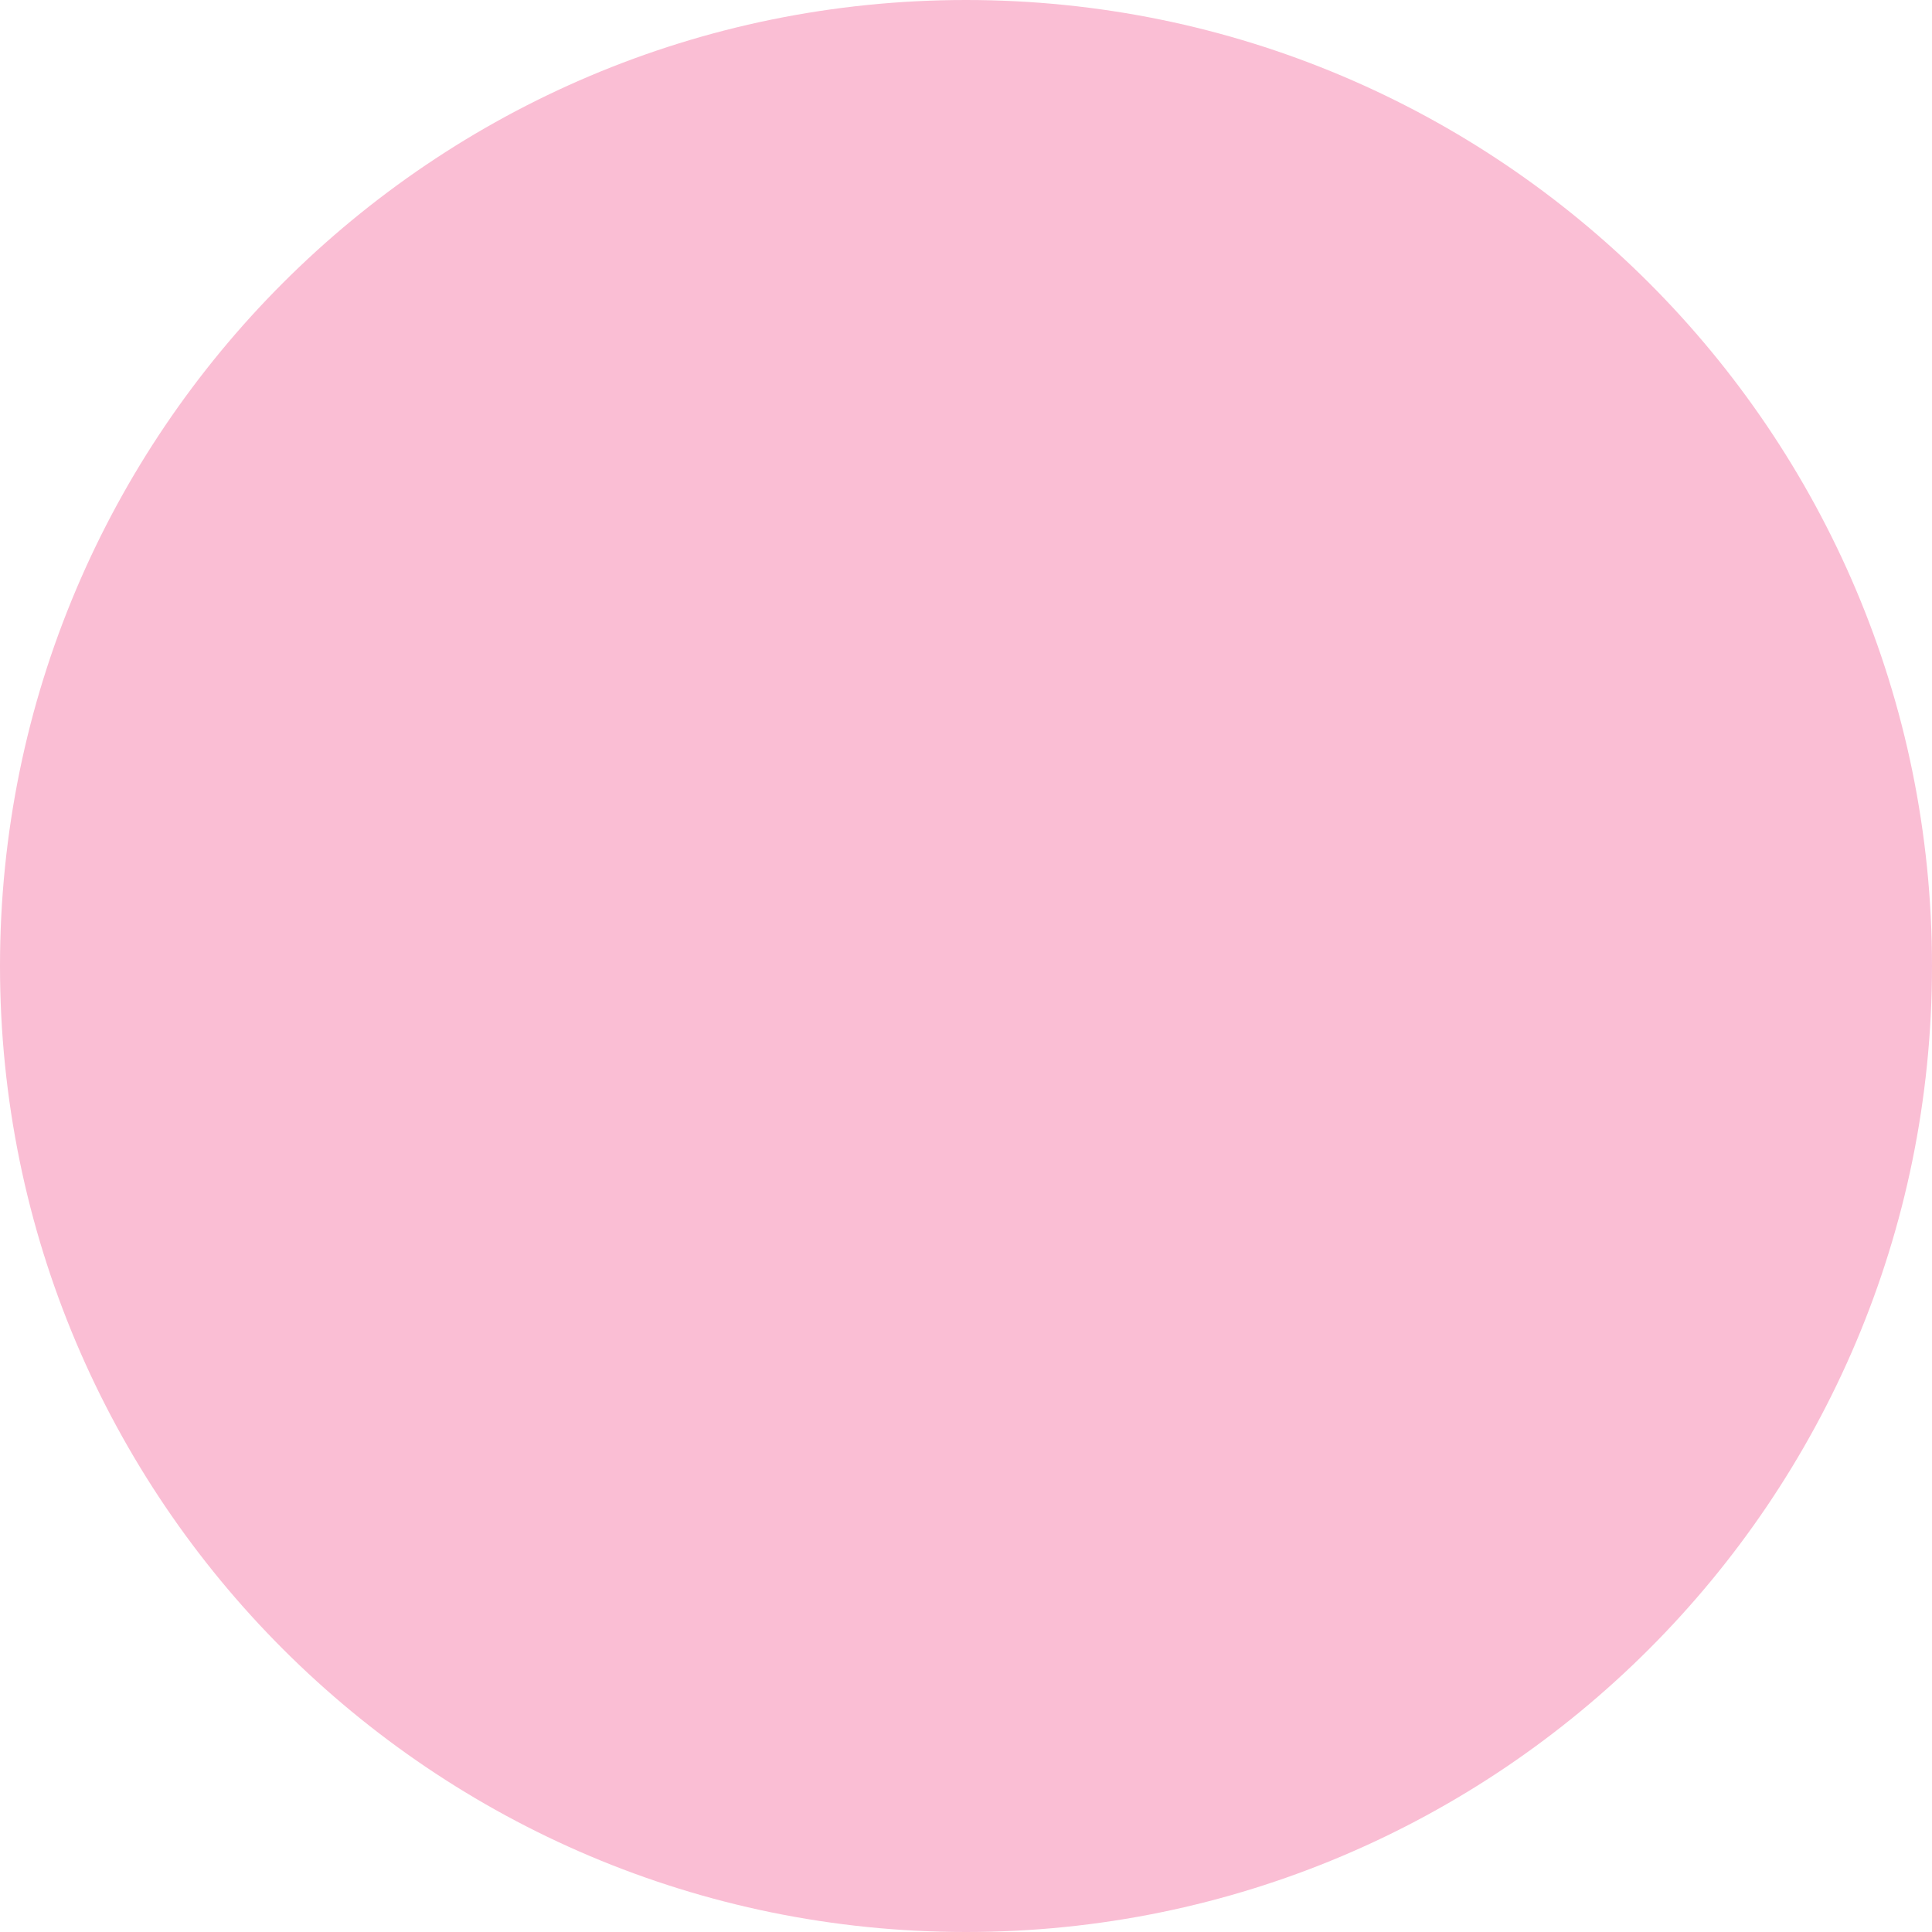
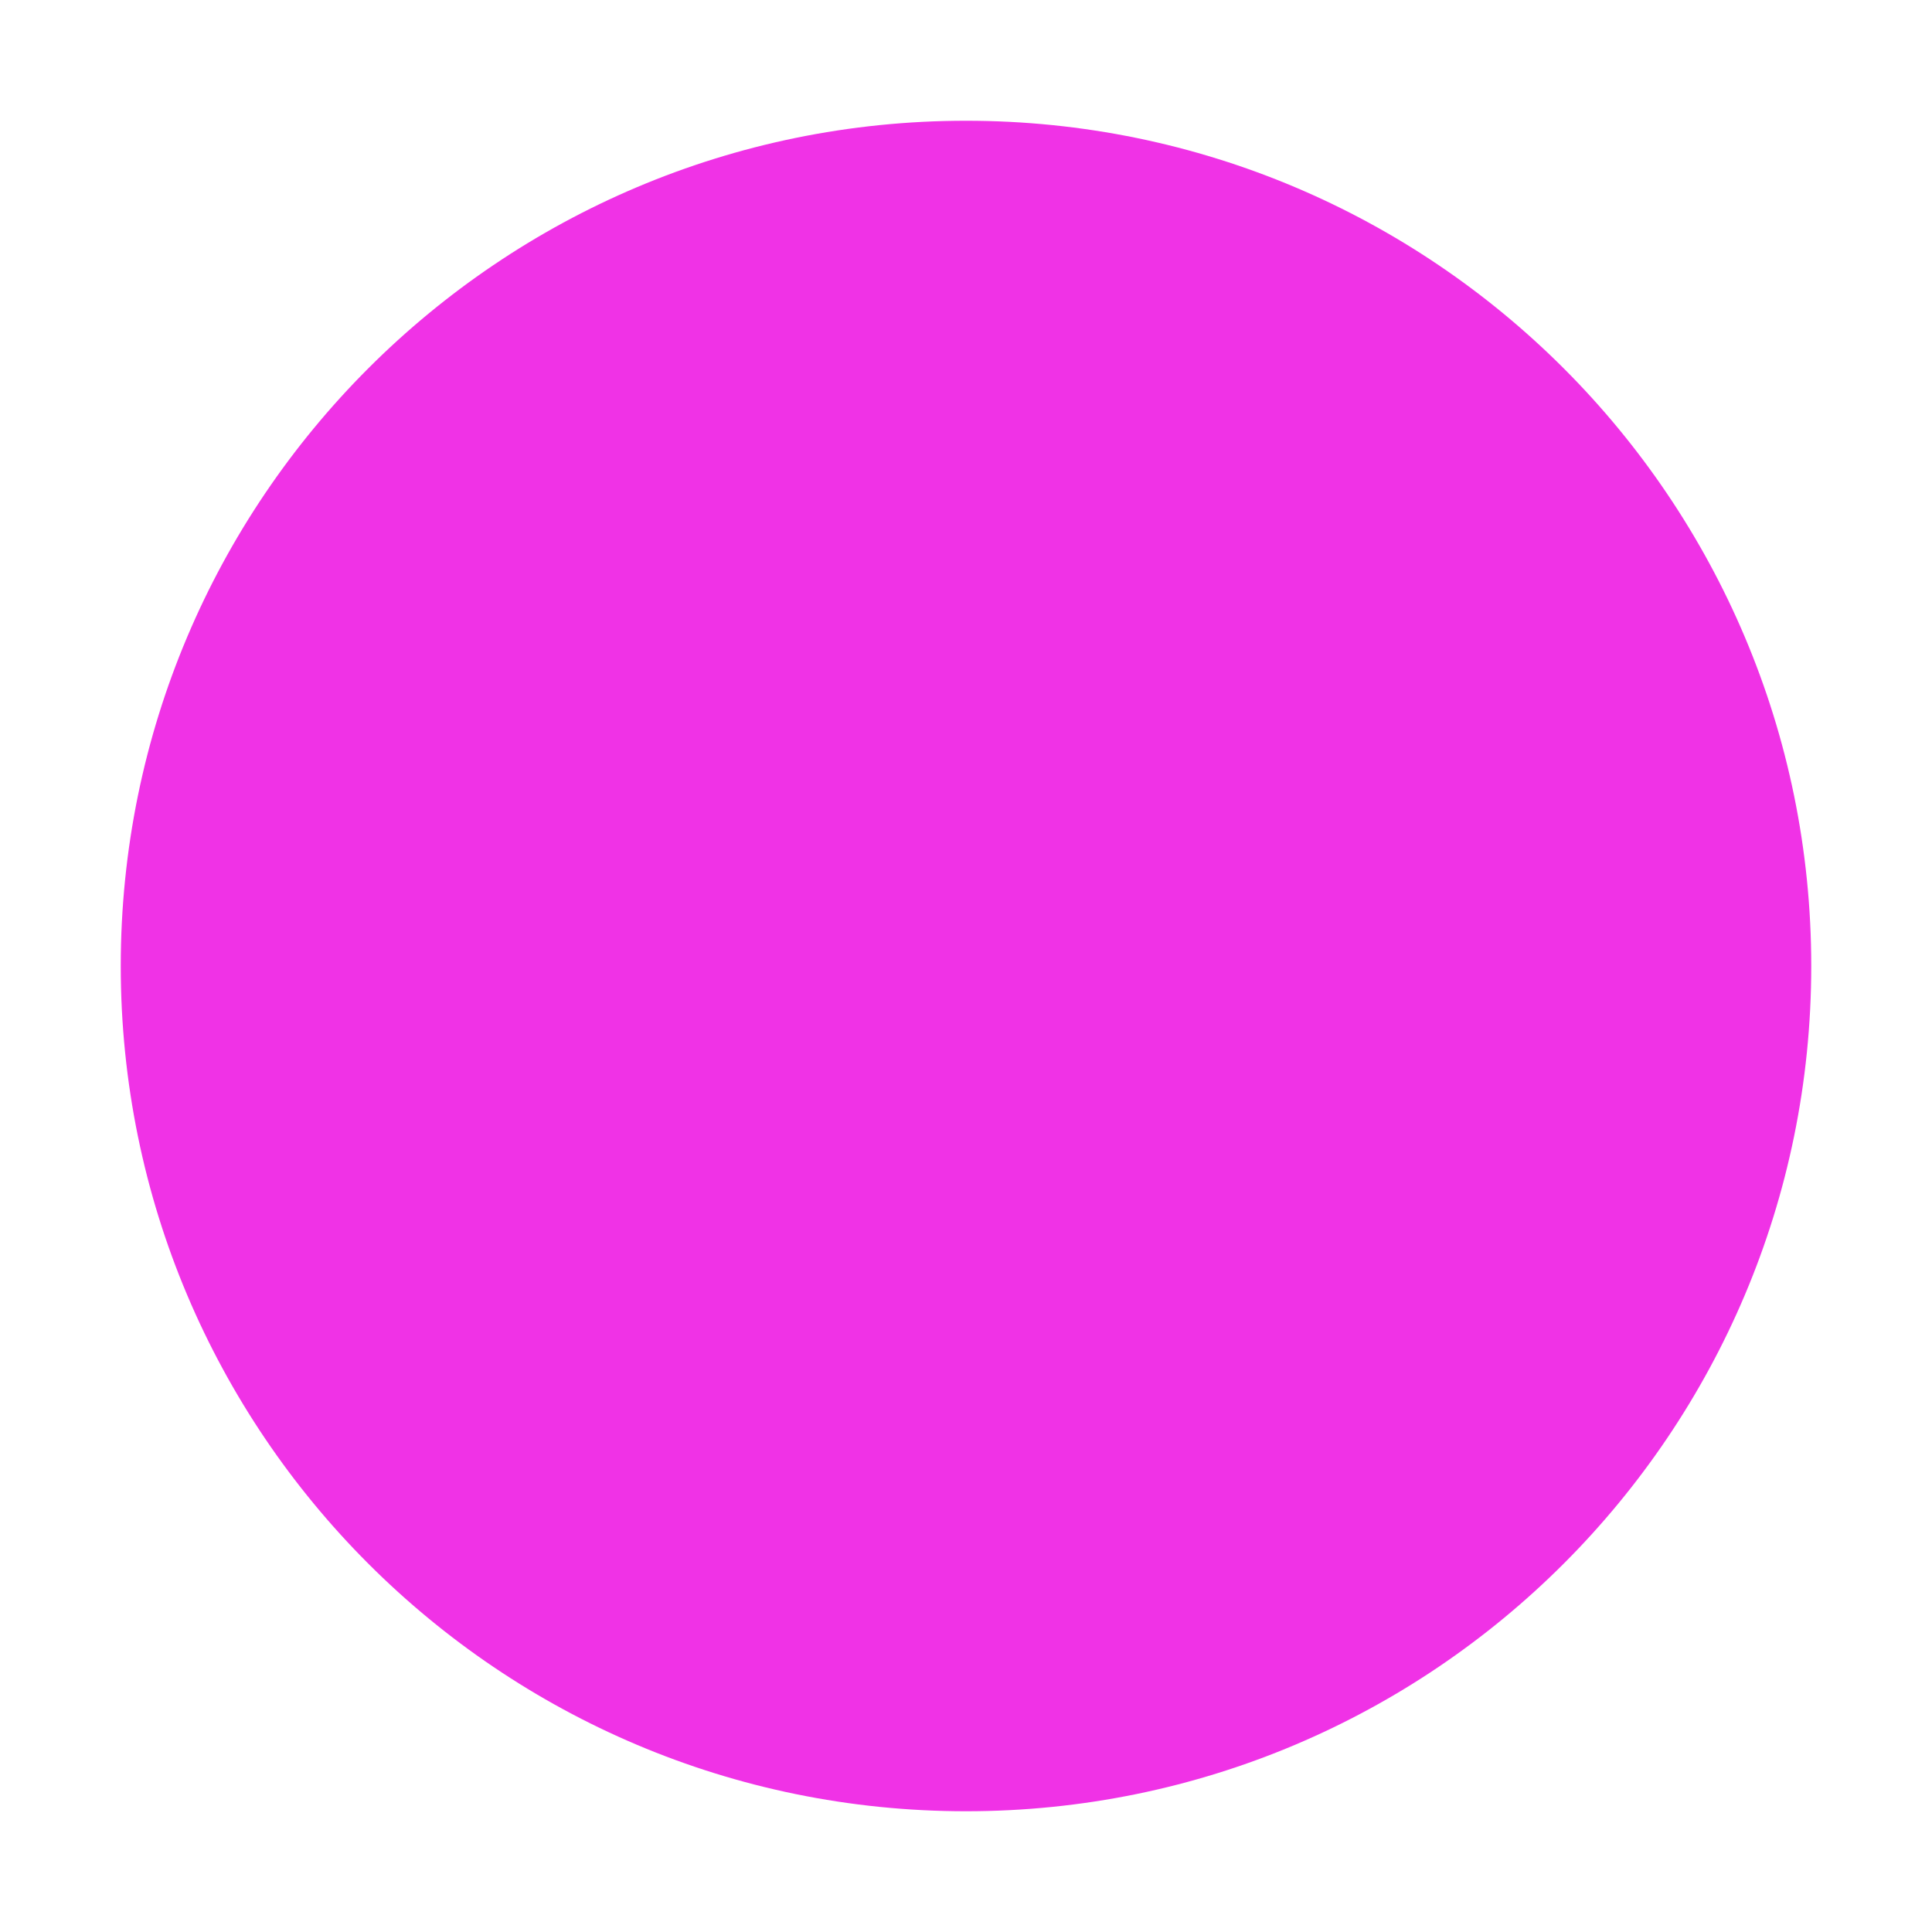
- <svg xmlns="http://www.w3.org/2000/svg" baseProfile="full" height="15" version="1.1" width="15">
+ <svg xmlns="http://www.w3.org/2000/svg" baseProfile="full" height="16" version="1.1" width="16">
  <defs />
-   <ellipse cx="7.5" cy="7.5" fill="rgb(250, 190, 212)" rx="7.5" ry="7.5" stroke="none" />
+   <ellipse cx="8.0" cy="8.0" fill="rgb(240, 50, 230)" rx="7.0" ry="7.0" stroke="none" />
</svg>
